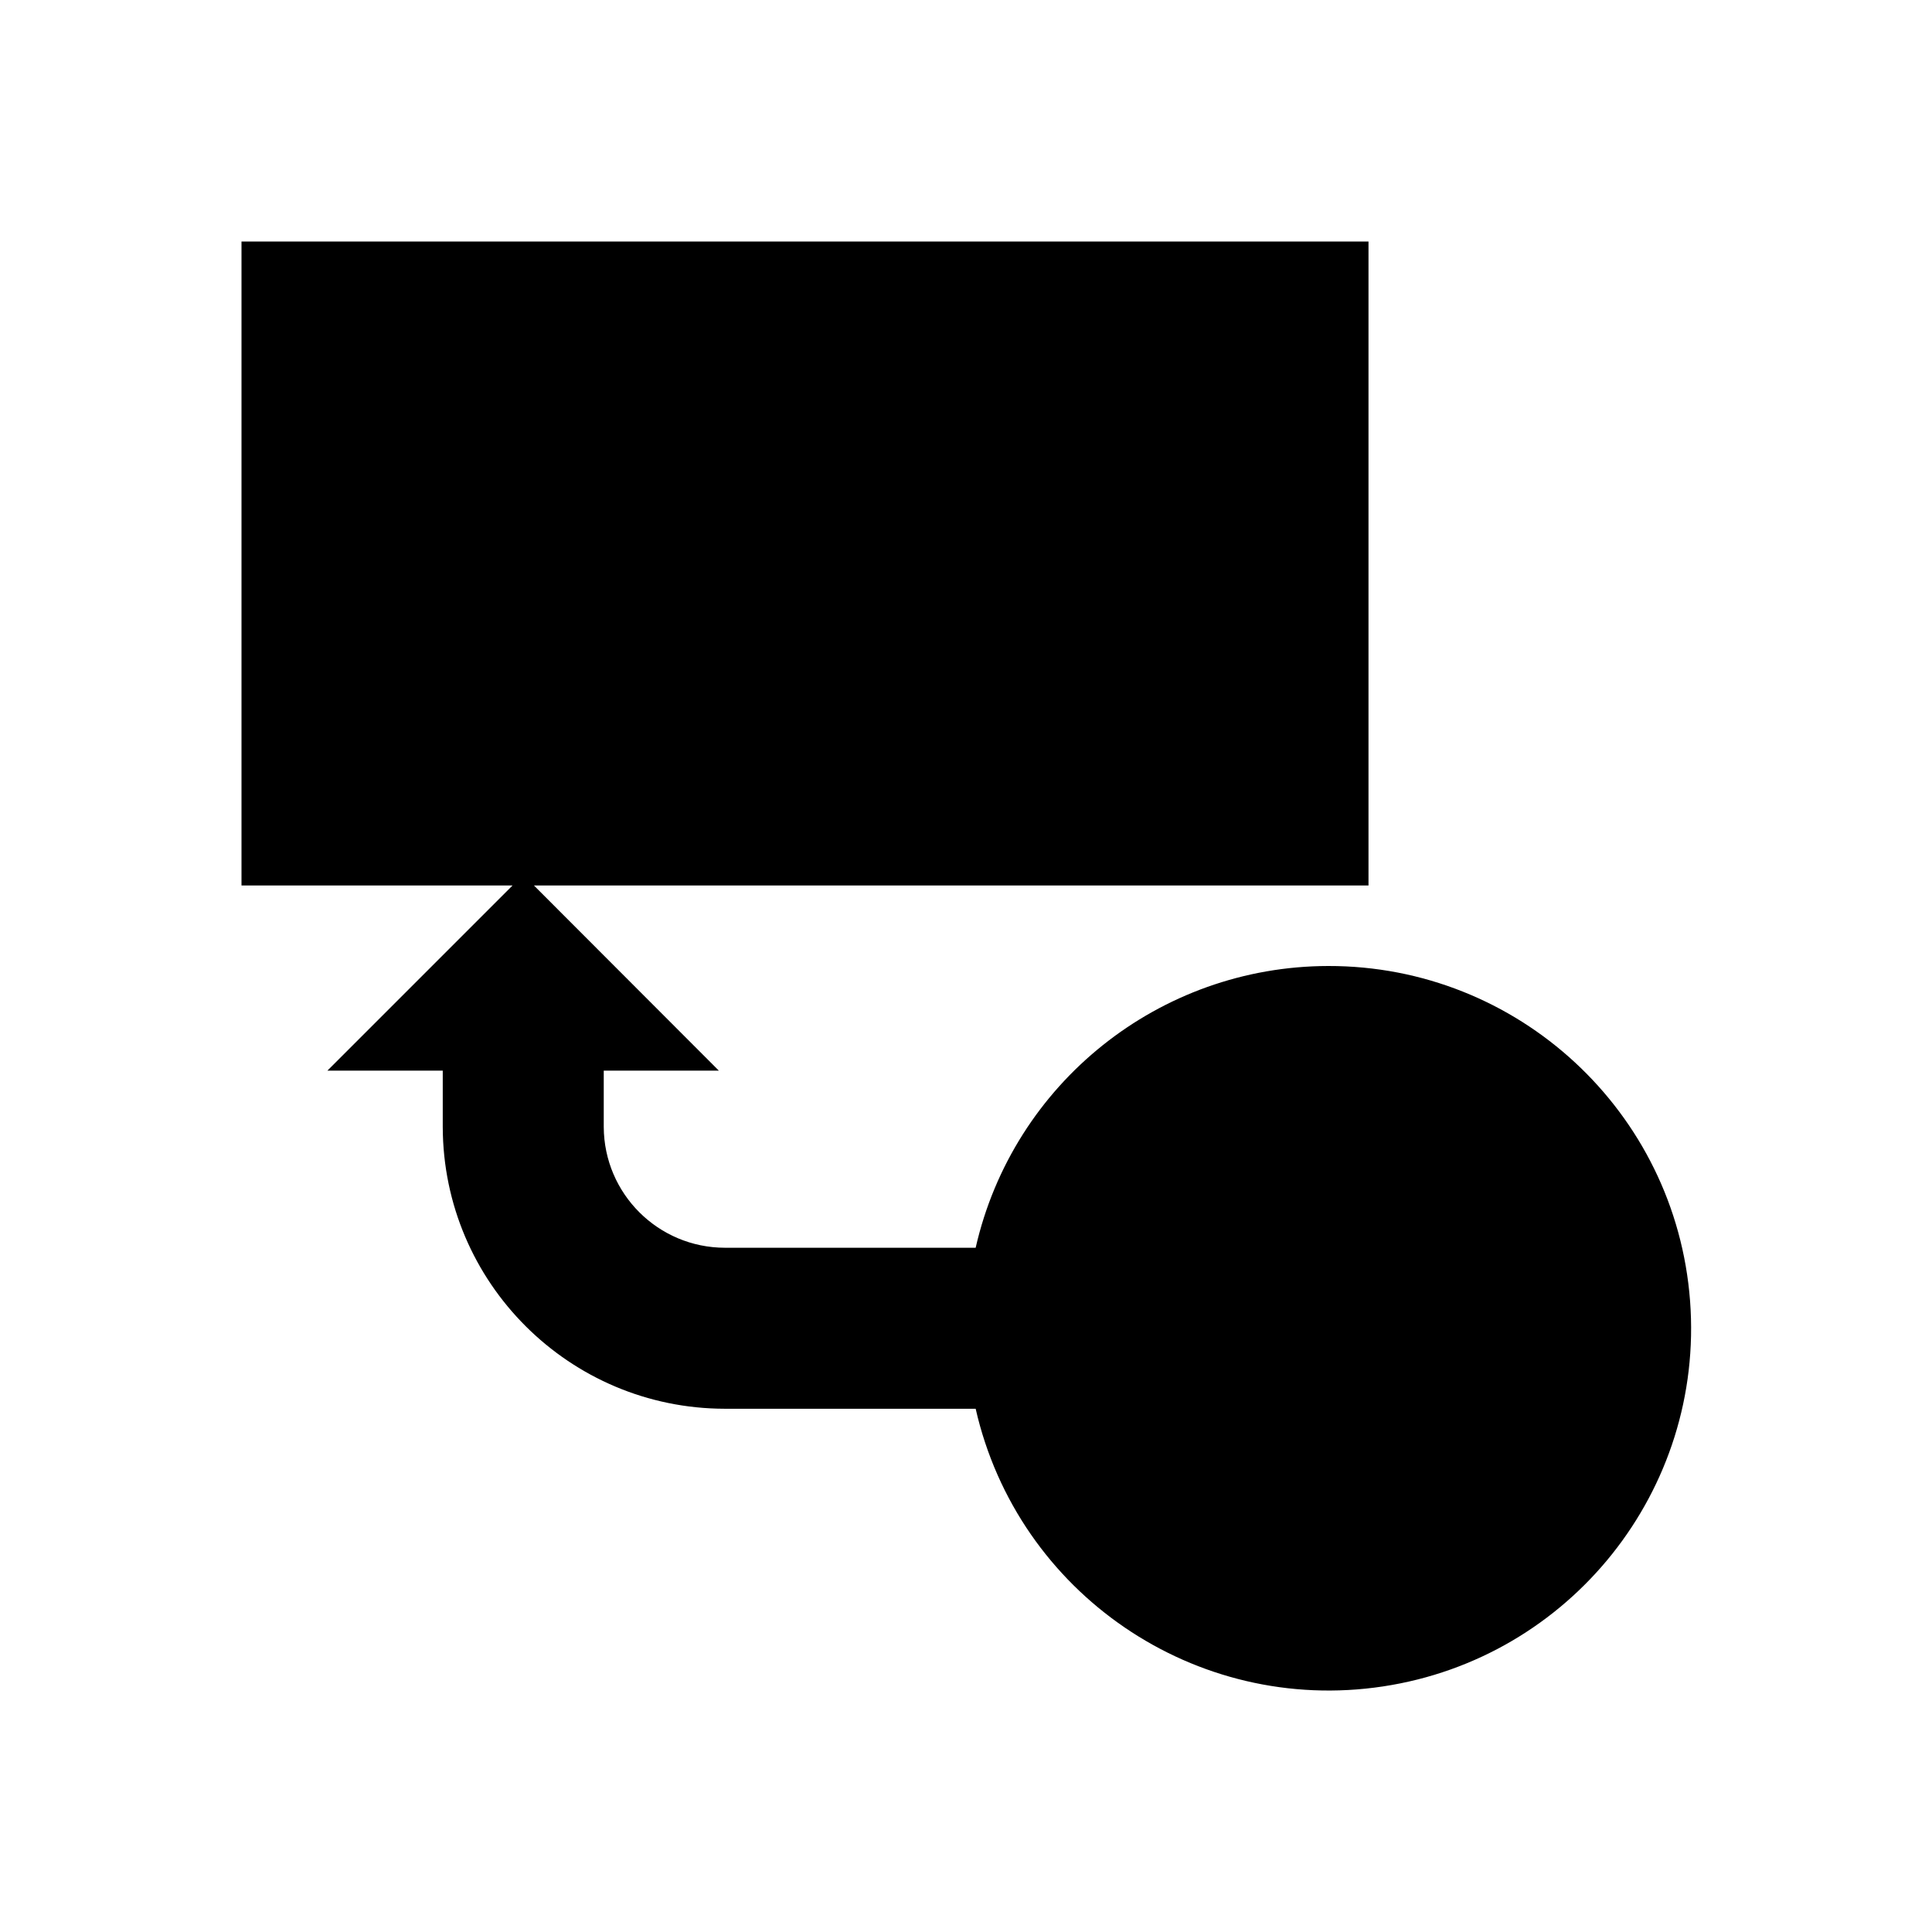
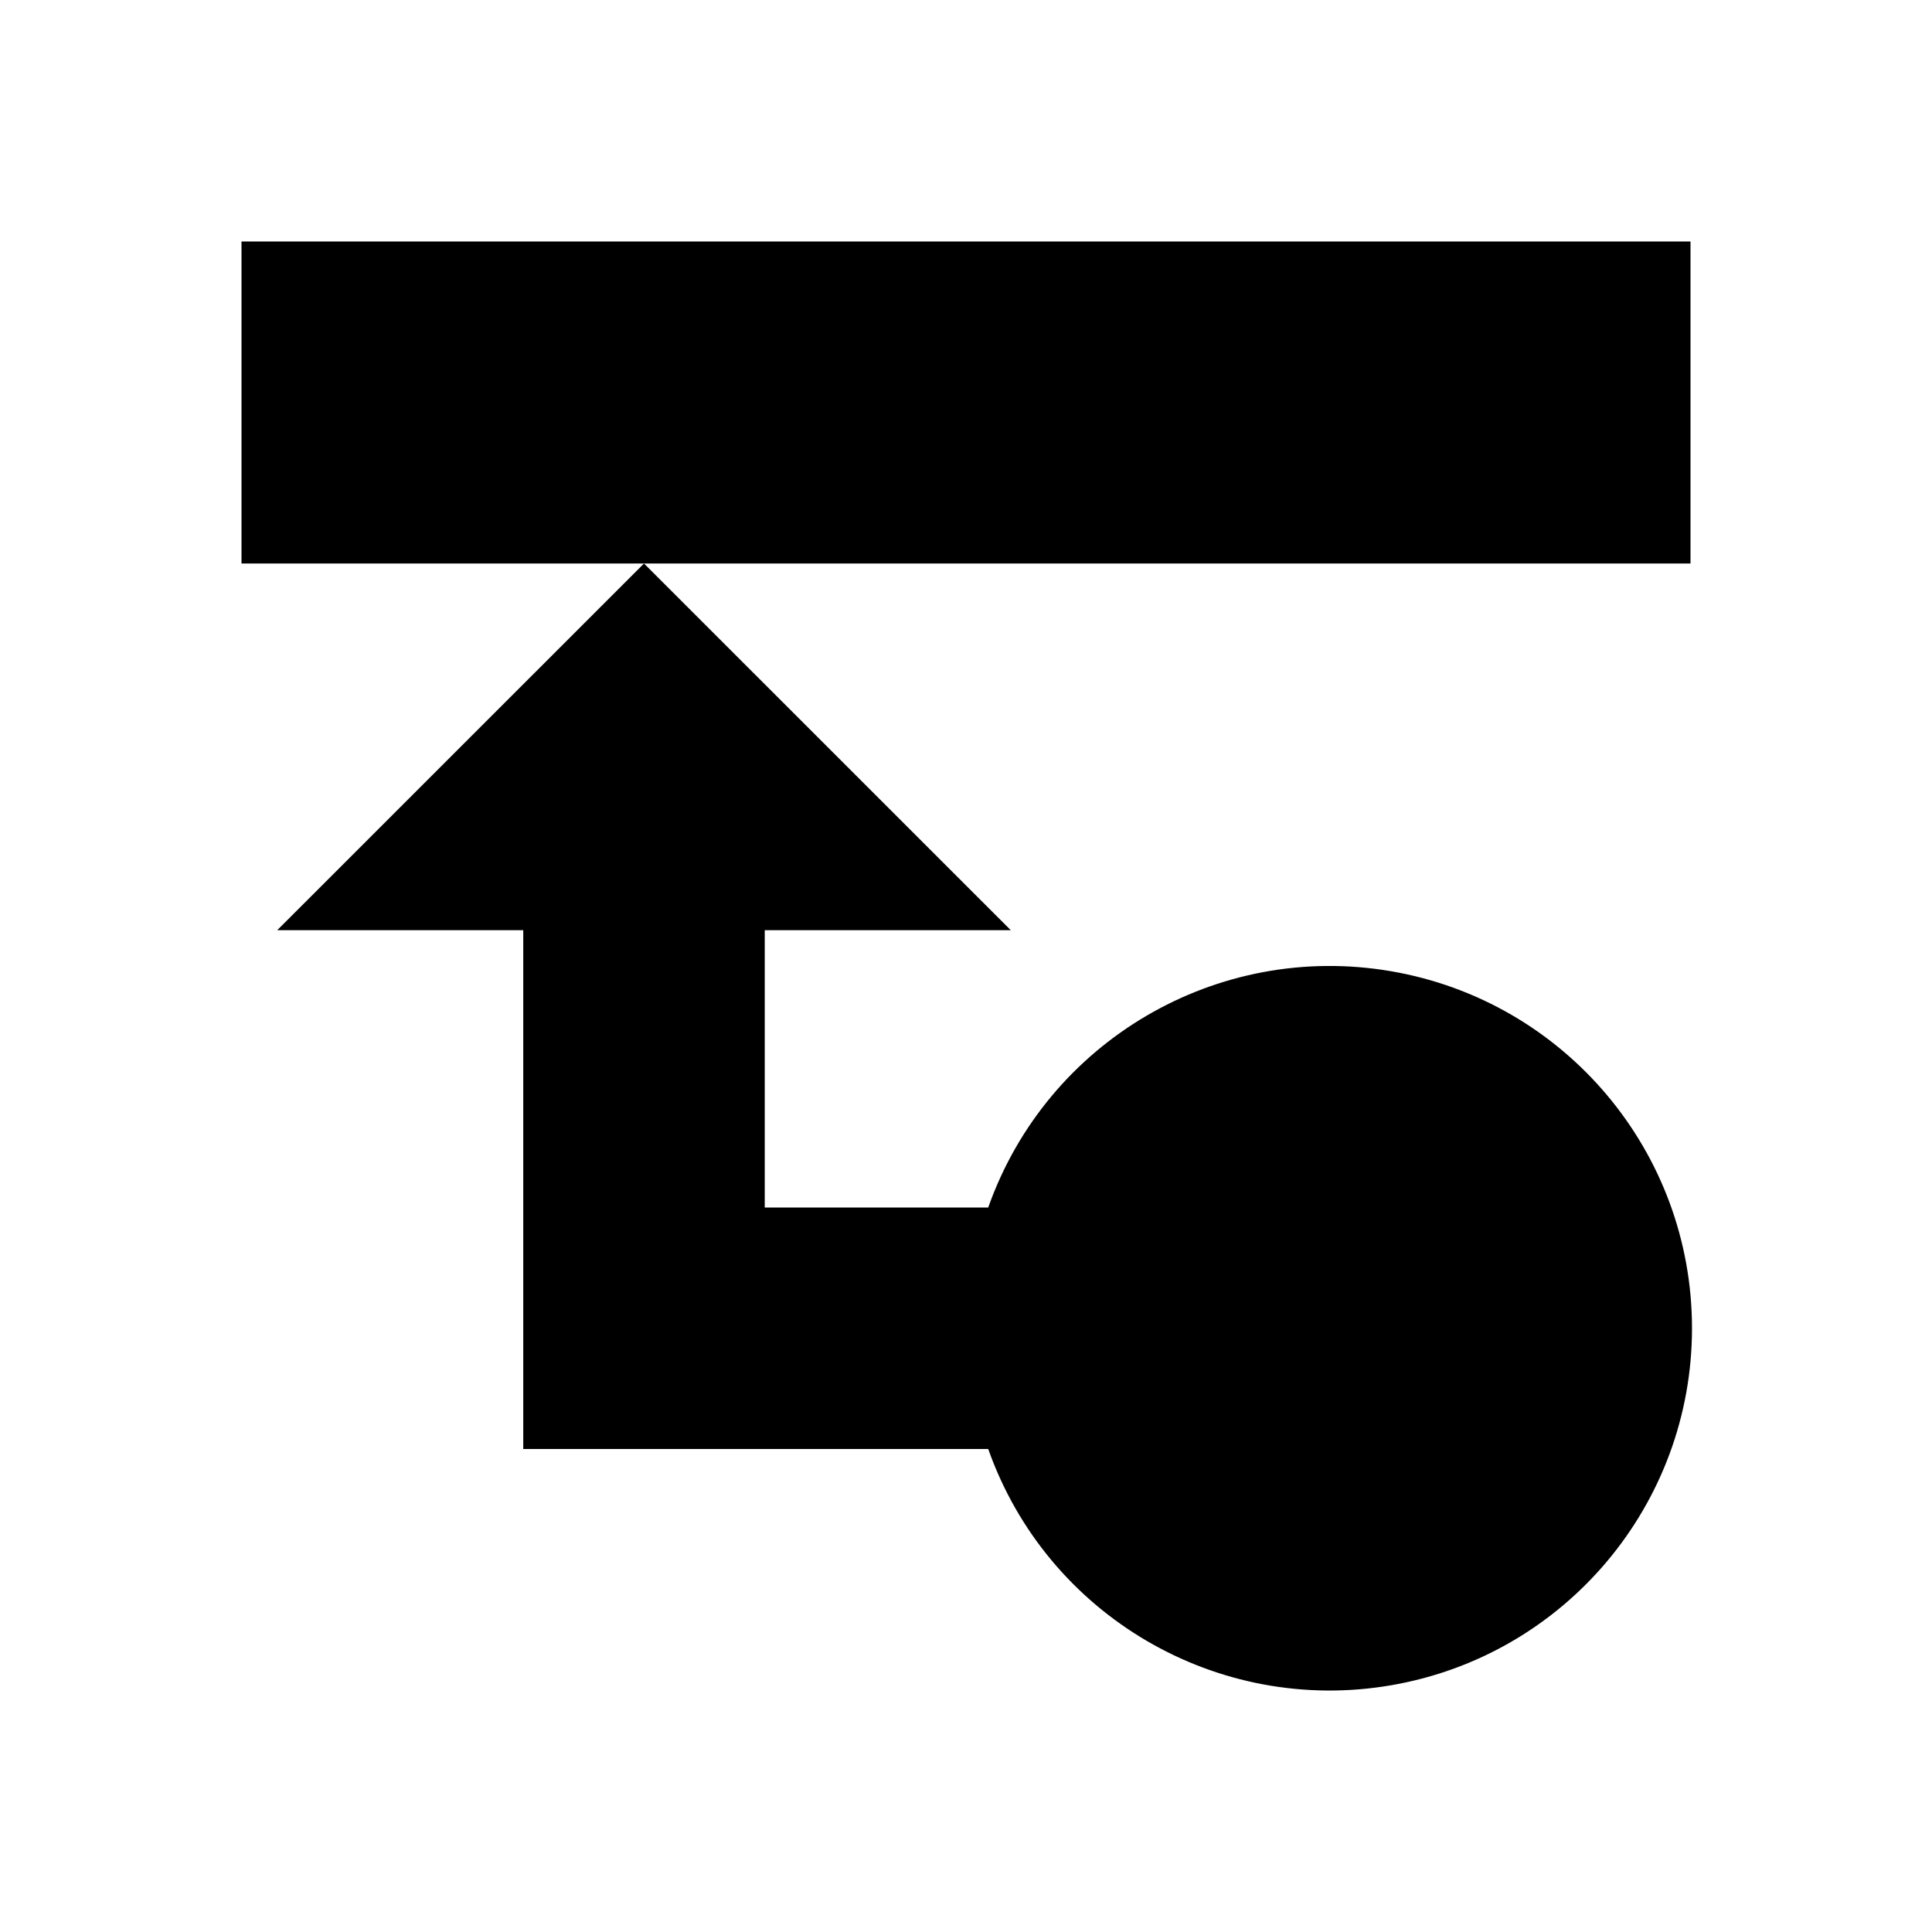
<svg xmlns="http://www.w3.org/2000/svg" width="24" height="24" viewBox="0 0 24 24">
-   <path d="M16.5,12a4.5,4.5,0,0,0-4.38,3.5H9.005A1.507,1.507,0,0,1,7.5,14v-.7H8.93L6.633,11H17V3H3v8H6.367l-2.3,2.3H5.5V14A3.509,3.509,0,0,0,9.005,17.5H12.12A4.5,4.5,0,1,0,16.5,12Z" fill="currentColor" />
+   <g>
+     <polygon points="21 3 3 3 3 7 8 7 21 7 21 3" fill="currentColor" />
+     <path d="M6.5,11.555V18h5.776a4.5,4.5,0,1,0,0-3H9.5V11.555h3.056L8,7,3.444,11.555Z" fill="currentColor" />
+   </g>
  <rect width="24" height="24" fill="none" />
</svg>
